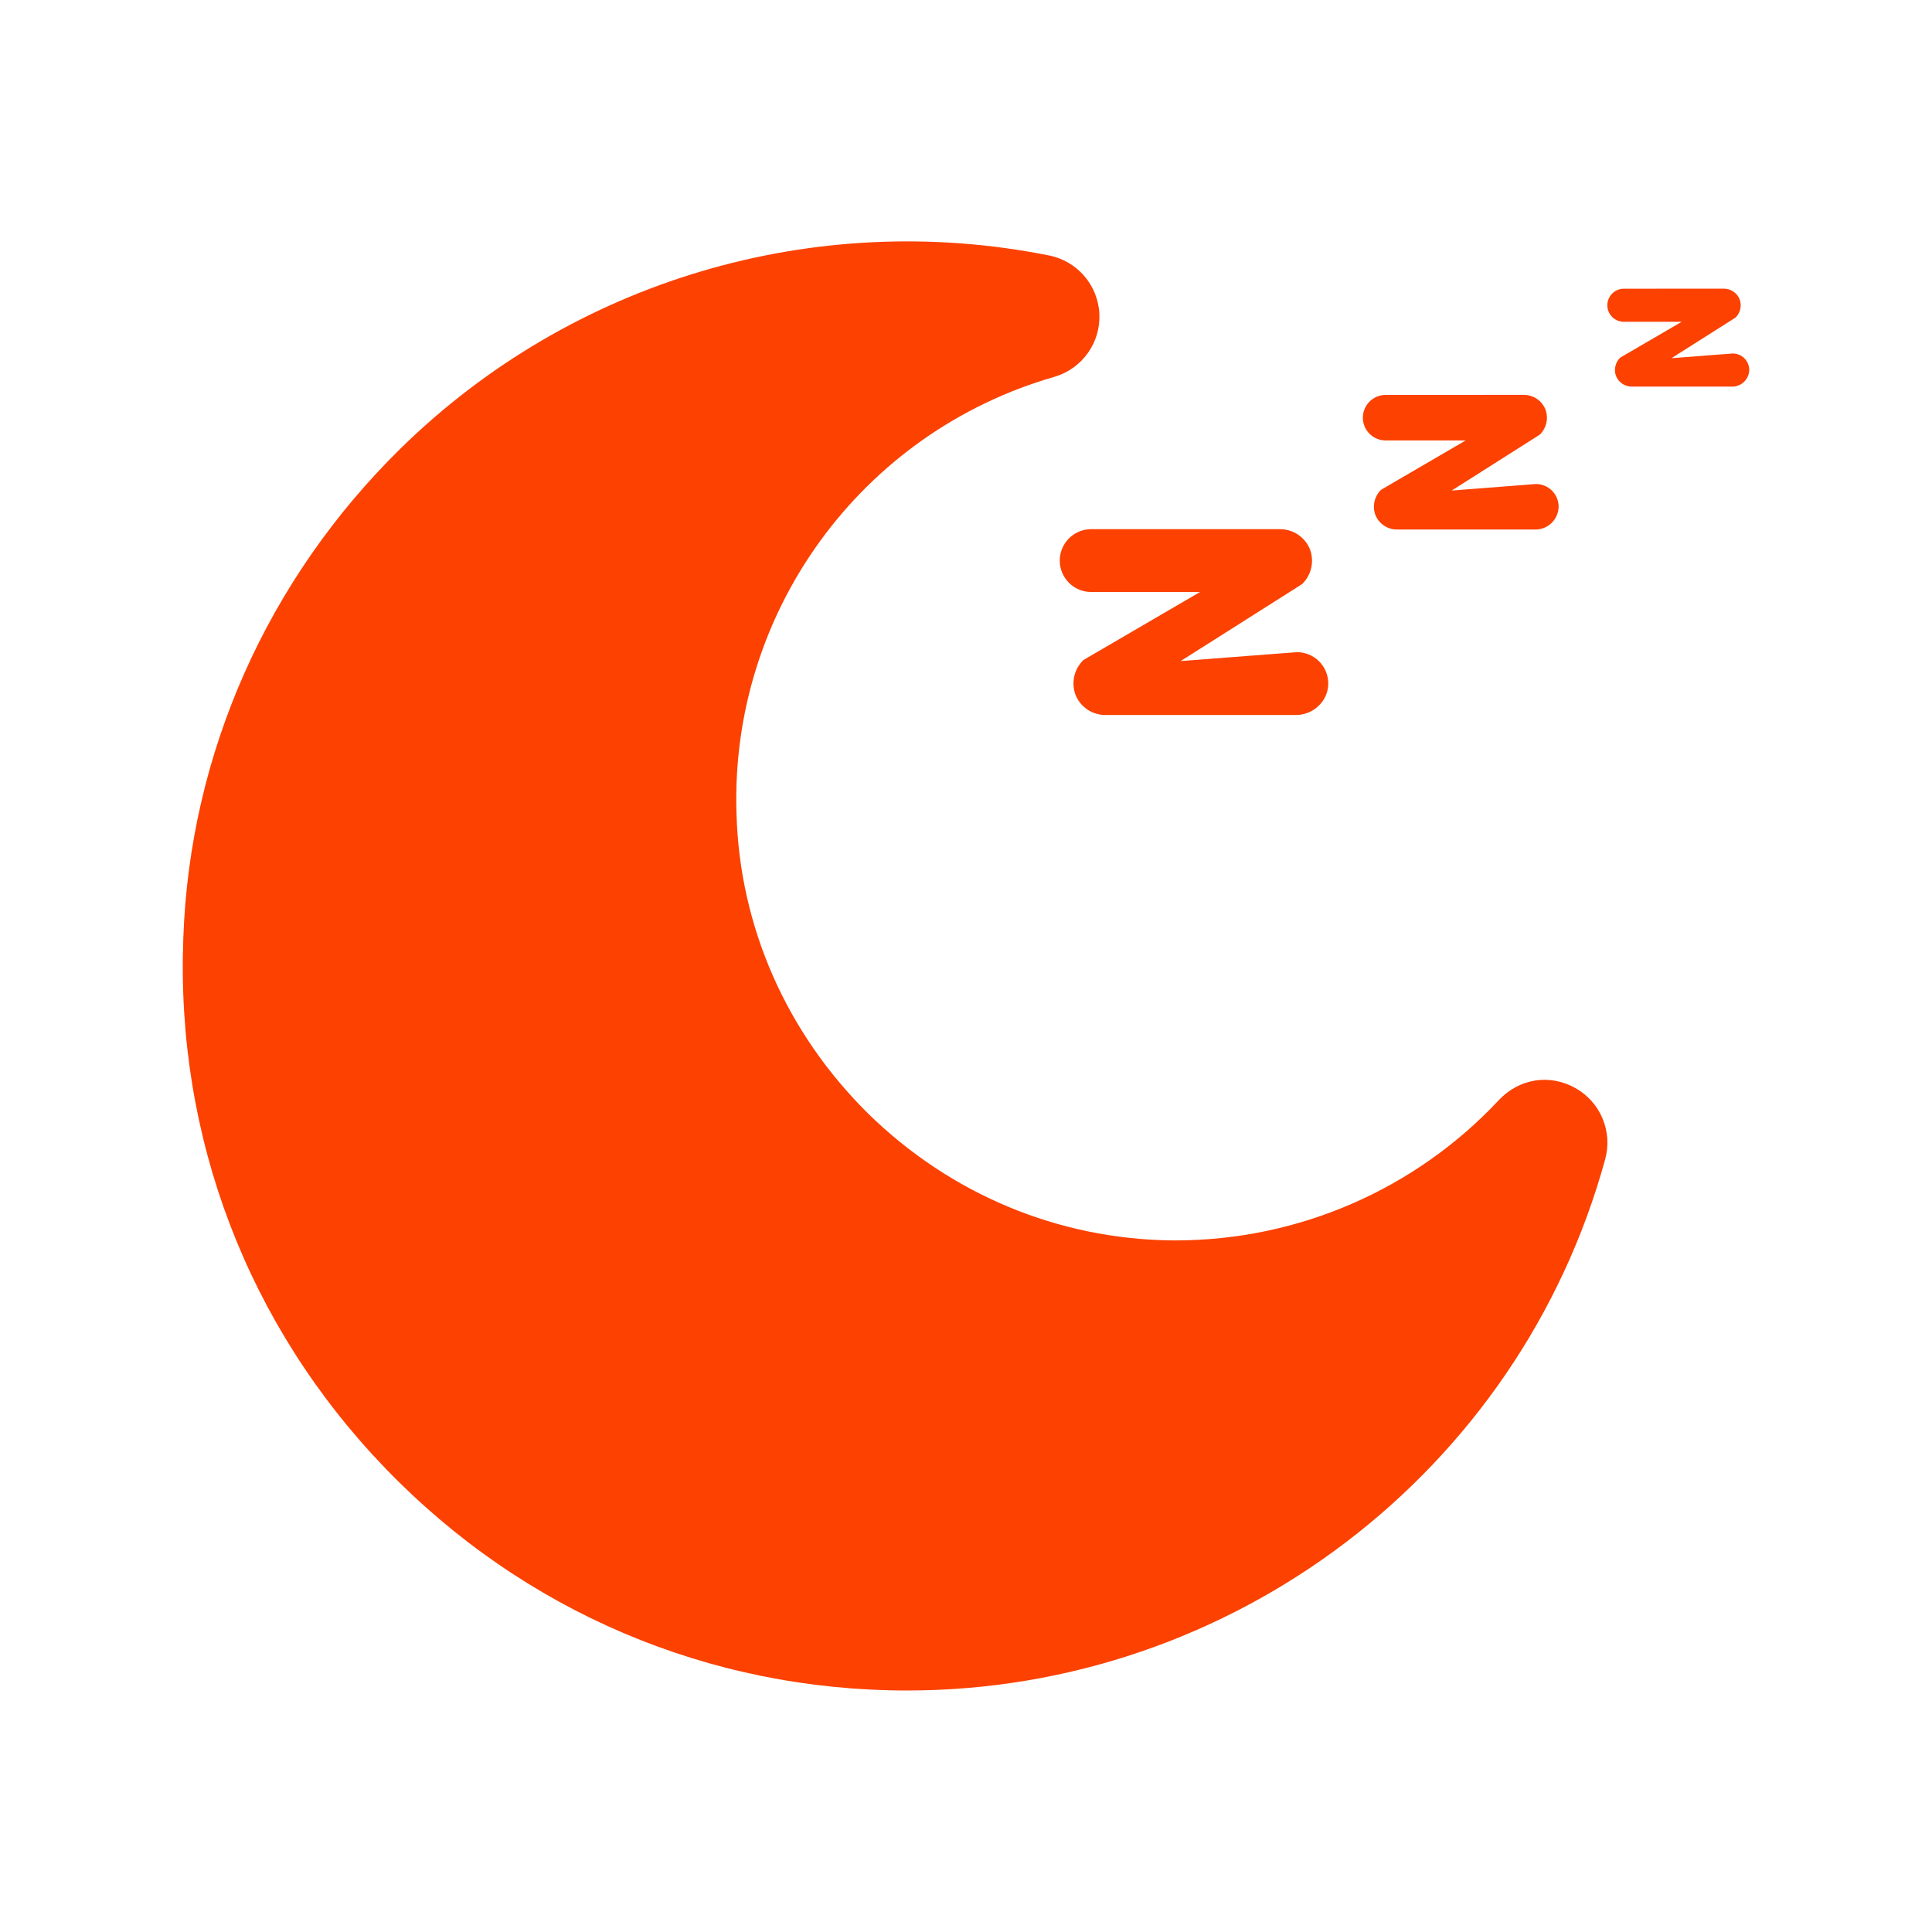
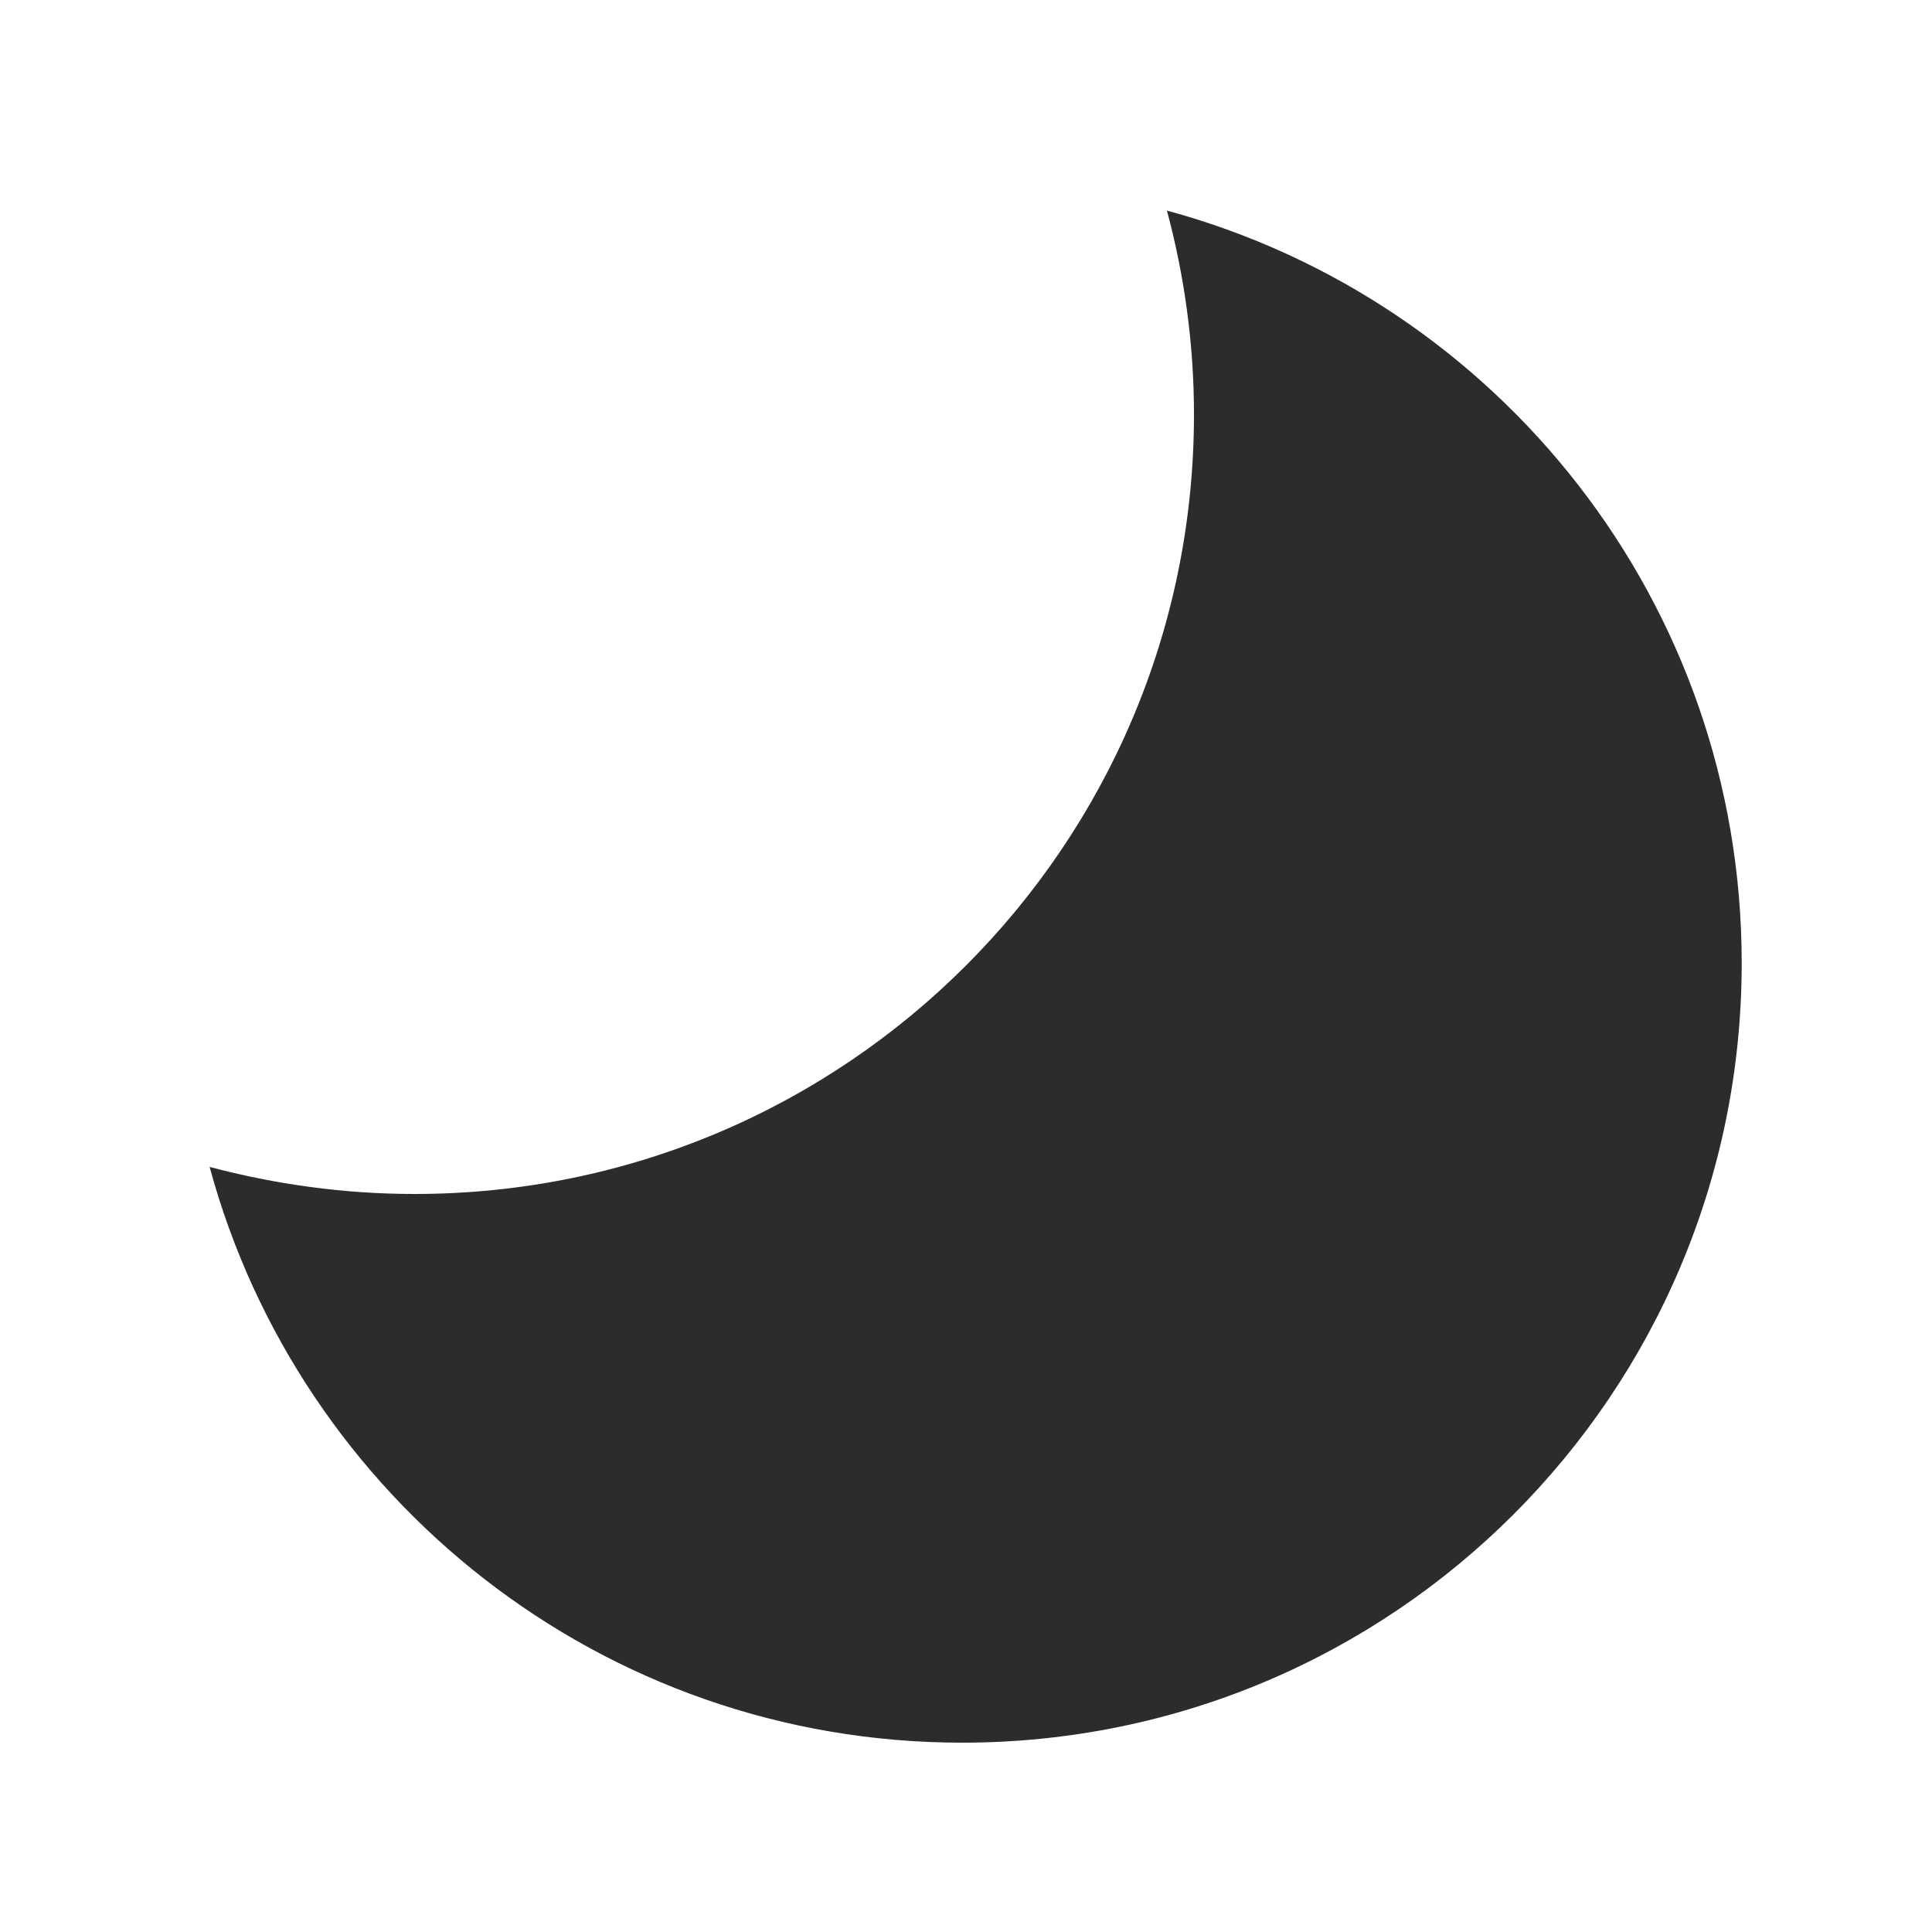
- <svg xmlns="http://www.w3.org/2000/svg" t="1731388289631" class="icon" viewBox="0 0 1024 1024" version="1.1" p-id="11102" width="200" height="200">
-   <path d="M480.84 896c-105.22 0-203.41-41.89-276.46-117.62S93.14 602.83 97.16 497.29c3.36-97.84 44.58-190.34 115.28-259.7a383.3 383.3 0 0 1 343.47-102.21 33.14 33.14 0 0 1 3 64.33 233 233 0 0 0-168.55 231.55c1.67 60.32 26.8 116.62 70 159.18 43.55 42.55 100.52 66.35 160.84 67h2.35a234.6 234.6 0 0 0 170.9-74.4C805.2 571.67 821.28 569 835 576.7a33.18 33.18 0 0 1 15.74 37.86C805.2 780.43 653.07 896 480.83 896z m0 0" fill="#FC4100" p-id="11103" />
-   <path d="M807.71 209.28A12.36 12.36 0 0 1 819.1 217a12.5 12.5 0 0 1-3 13.39L769.43 260l44.57-3.46a12 12 0 0 1 12.1 12.06 12.3 12.3 0 0 1-12.39 12.07h-73.27A12.36 12.36 0 0 1 729 273a12.55 12.55 0 0 1 3-13.4l44.82-26.15h-42.07a12.07 12.07 0 1 1 0-24.13zM678.58 280.48a17.07 17.07 0 0 1 15.72 10.64 17.29 17.29 0 0 1-4.17 18.47l-64.36 40.79 61.54-4.71A16.56 16.56 0 0 1 704 362.31c0 9.24-7.85 16.65-17.09 16.65H585.79a17 17 0 0 1-15.73-10.64 17.34 17.34 0 0 1 4.16-18.49l61.83-36.06h-58.11a16.65 16.65 0 0 1 0-33.29zM913.75 153a9 9 0 0 1 8.28 5.6 9.1 9.1 0 0 1-2.19 9.74l-33.93 21.51 32.44-2.49a8.74 8.74 0 0 1 8.78 8.78 9 9 0 0 1-9 8.77h-53.3a9 9 0 0 1-8.3-5.61 9.14 9.14 0 0 1 2.2-9.74l32.59-19h-30.63a8.77 8.77 0 1 1 0-17.54z" fill="#FC4100" p-id="11104" />
+ <svg xmlns="http://www.w3.org/2000/svg" t="1756027647789" class="icon" viewBox="0 0 1024 1024" version="1.1" p-id="27894" width="128" height="128">
+   <path d="M618.496 111.616c9.216 34.304 14.336 70.656 14.336 108.032 0 228.352-184.832 413.184-413.184 413.184-37.376 0-73.728-5.12-108.544-14.336 47.616 175.616 207.872 305.152 398.848 305.152 228.352 0 413.184-184.832 413.184-413.184 0-190.976-129.024-351.232-304.64-398.848z" fill="#2c2c2c" p-id="27895" />
</svg>
